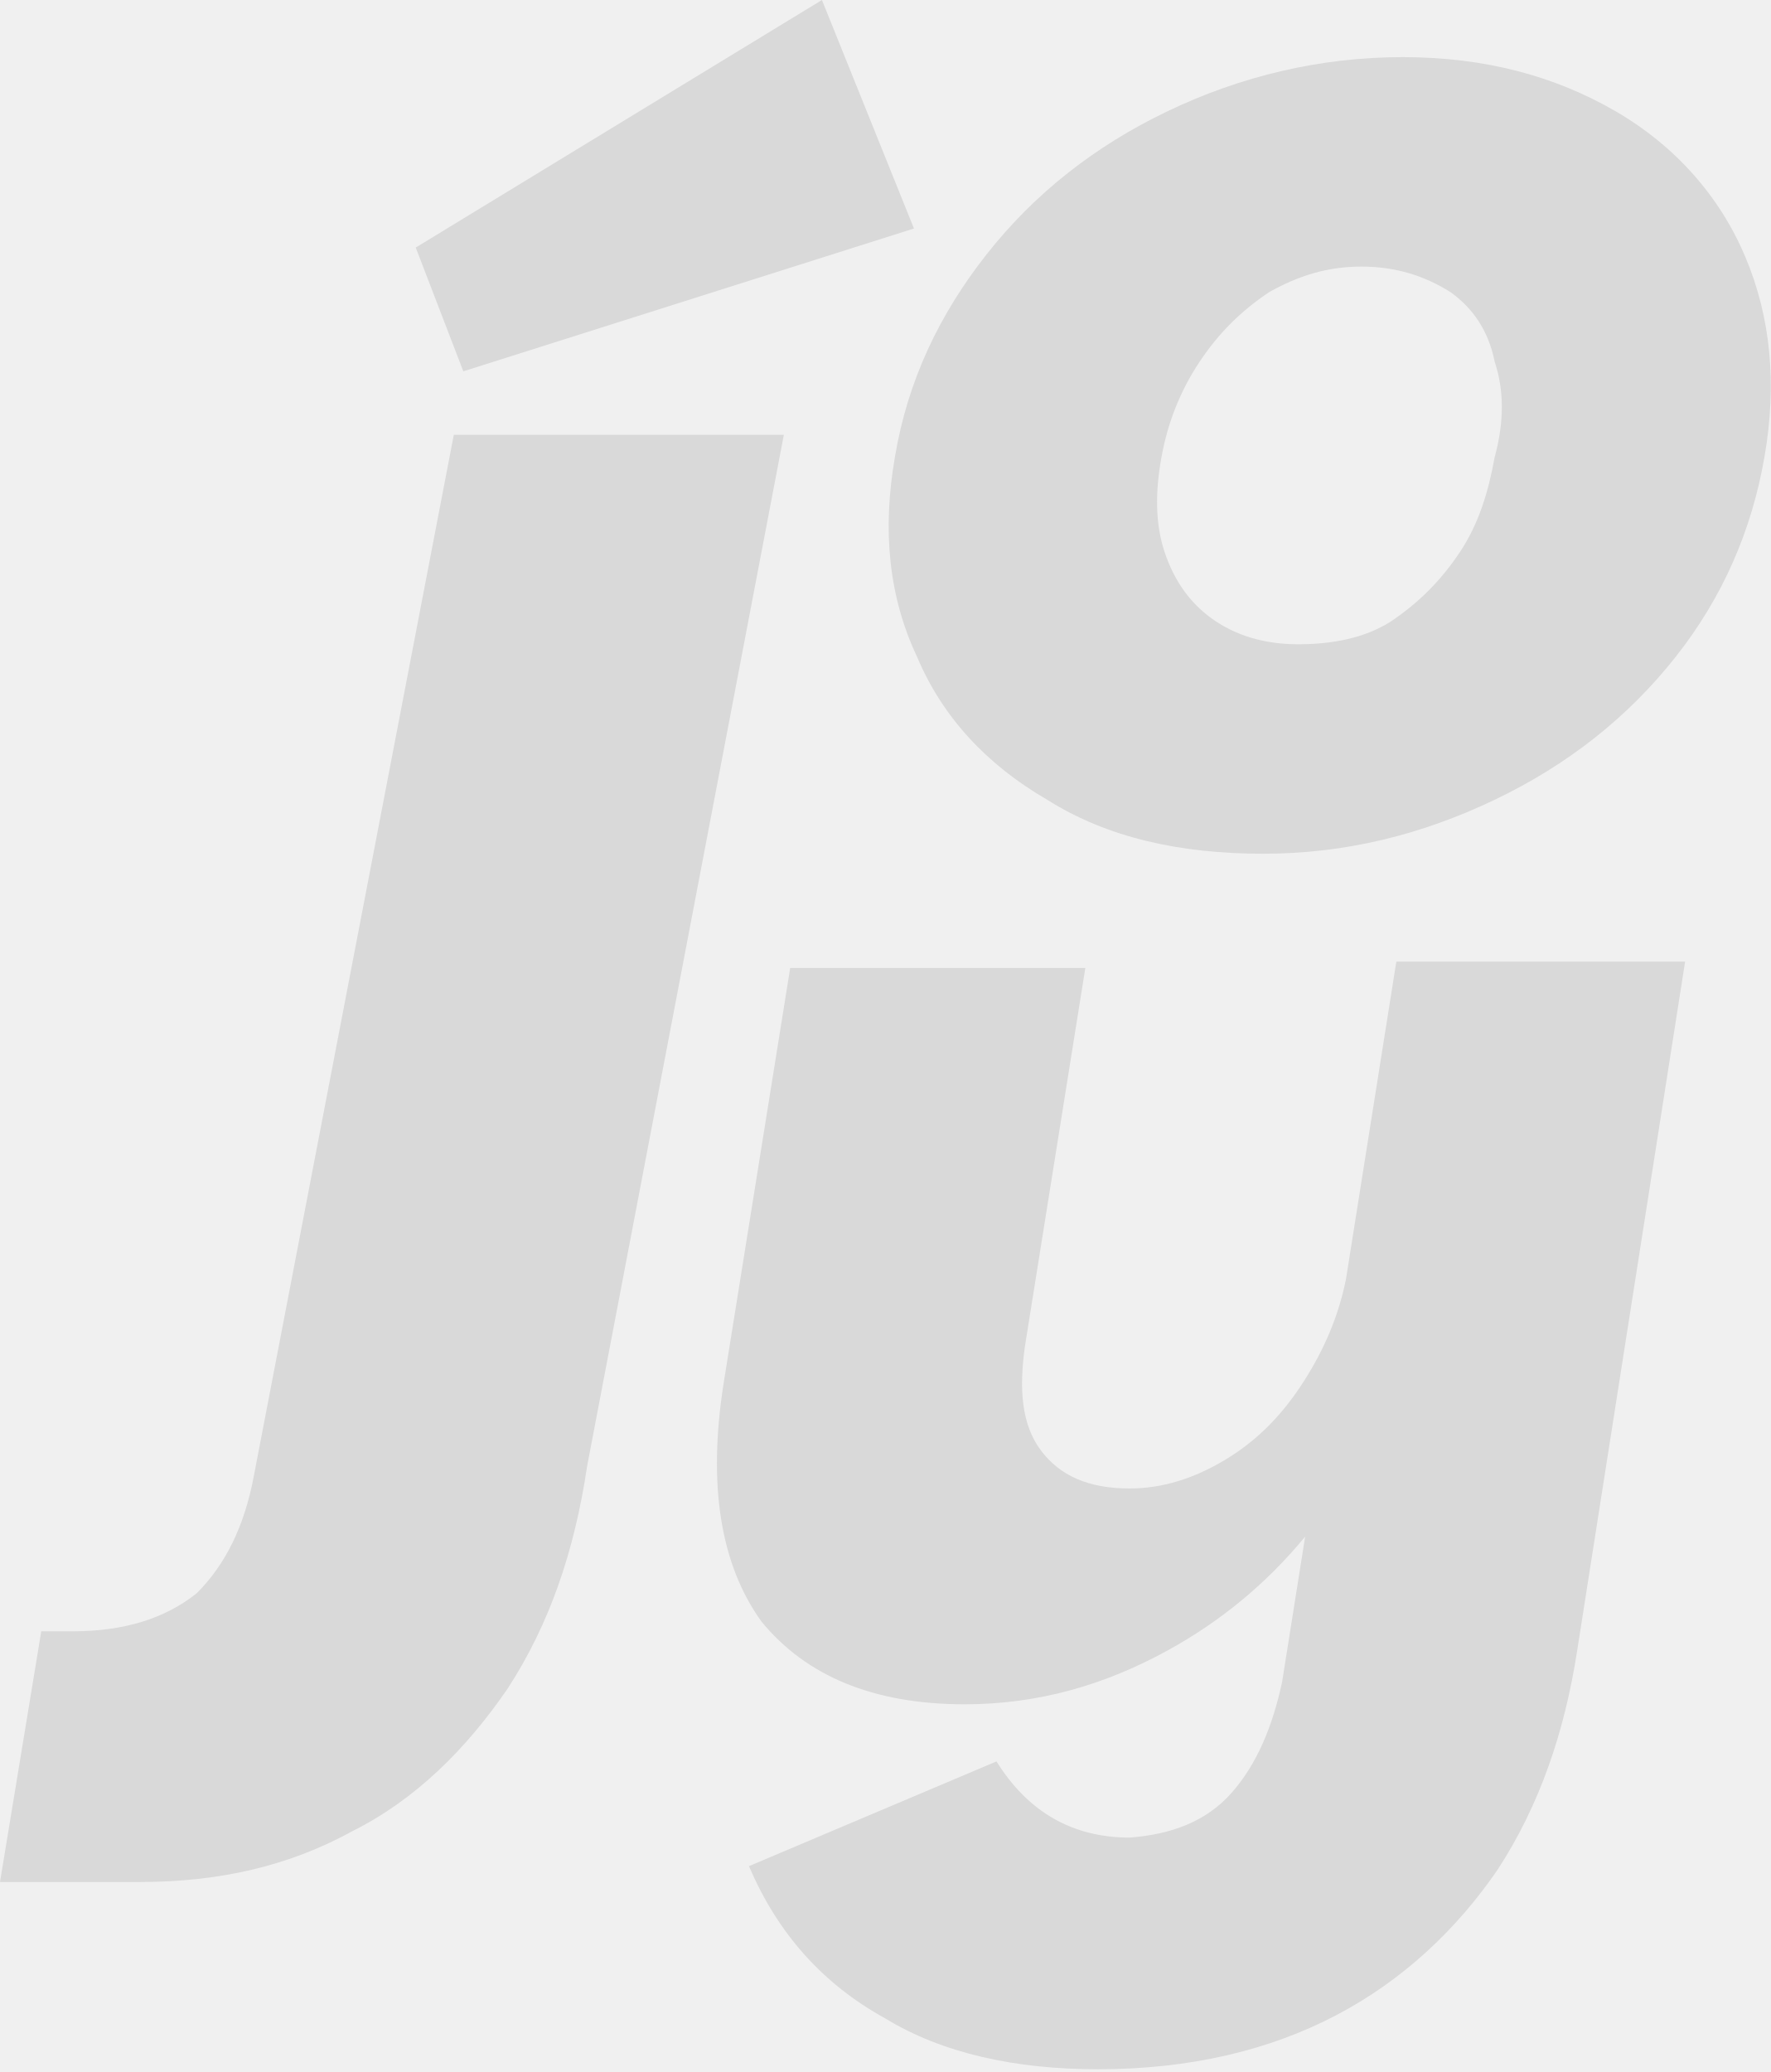
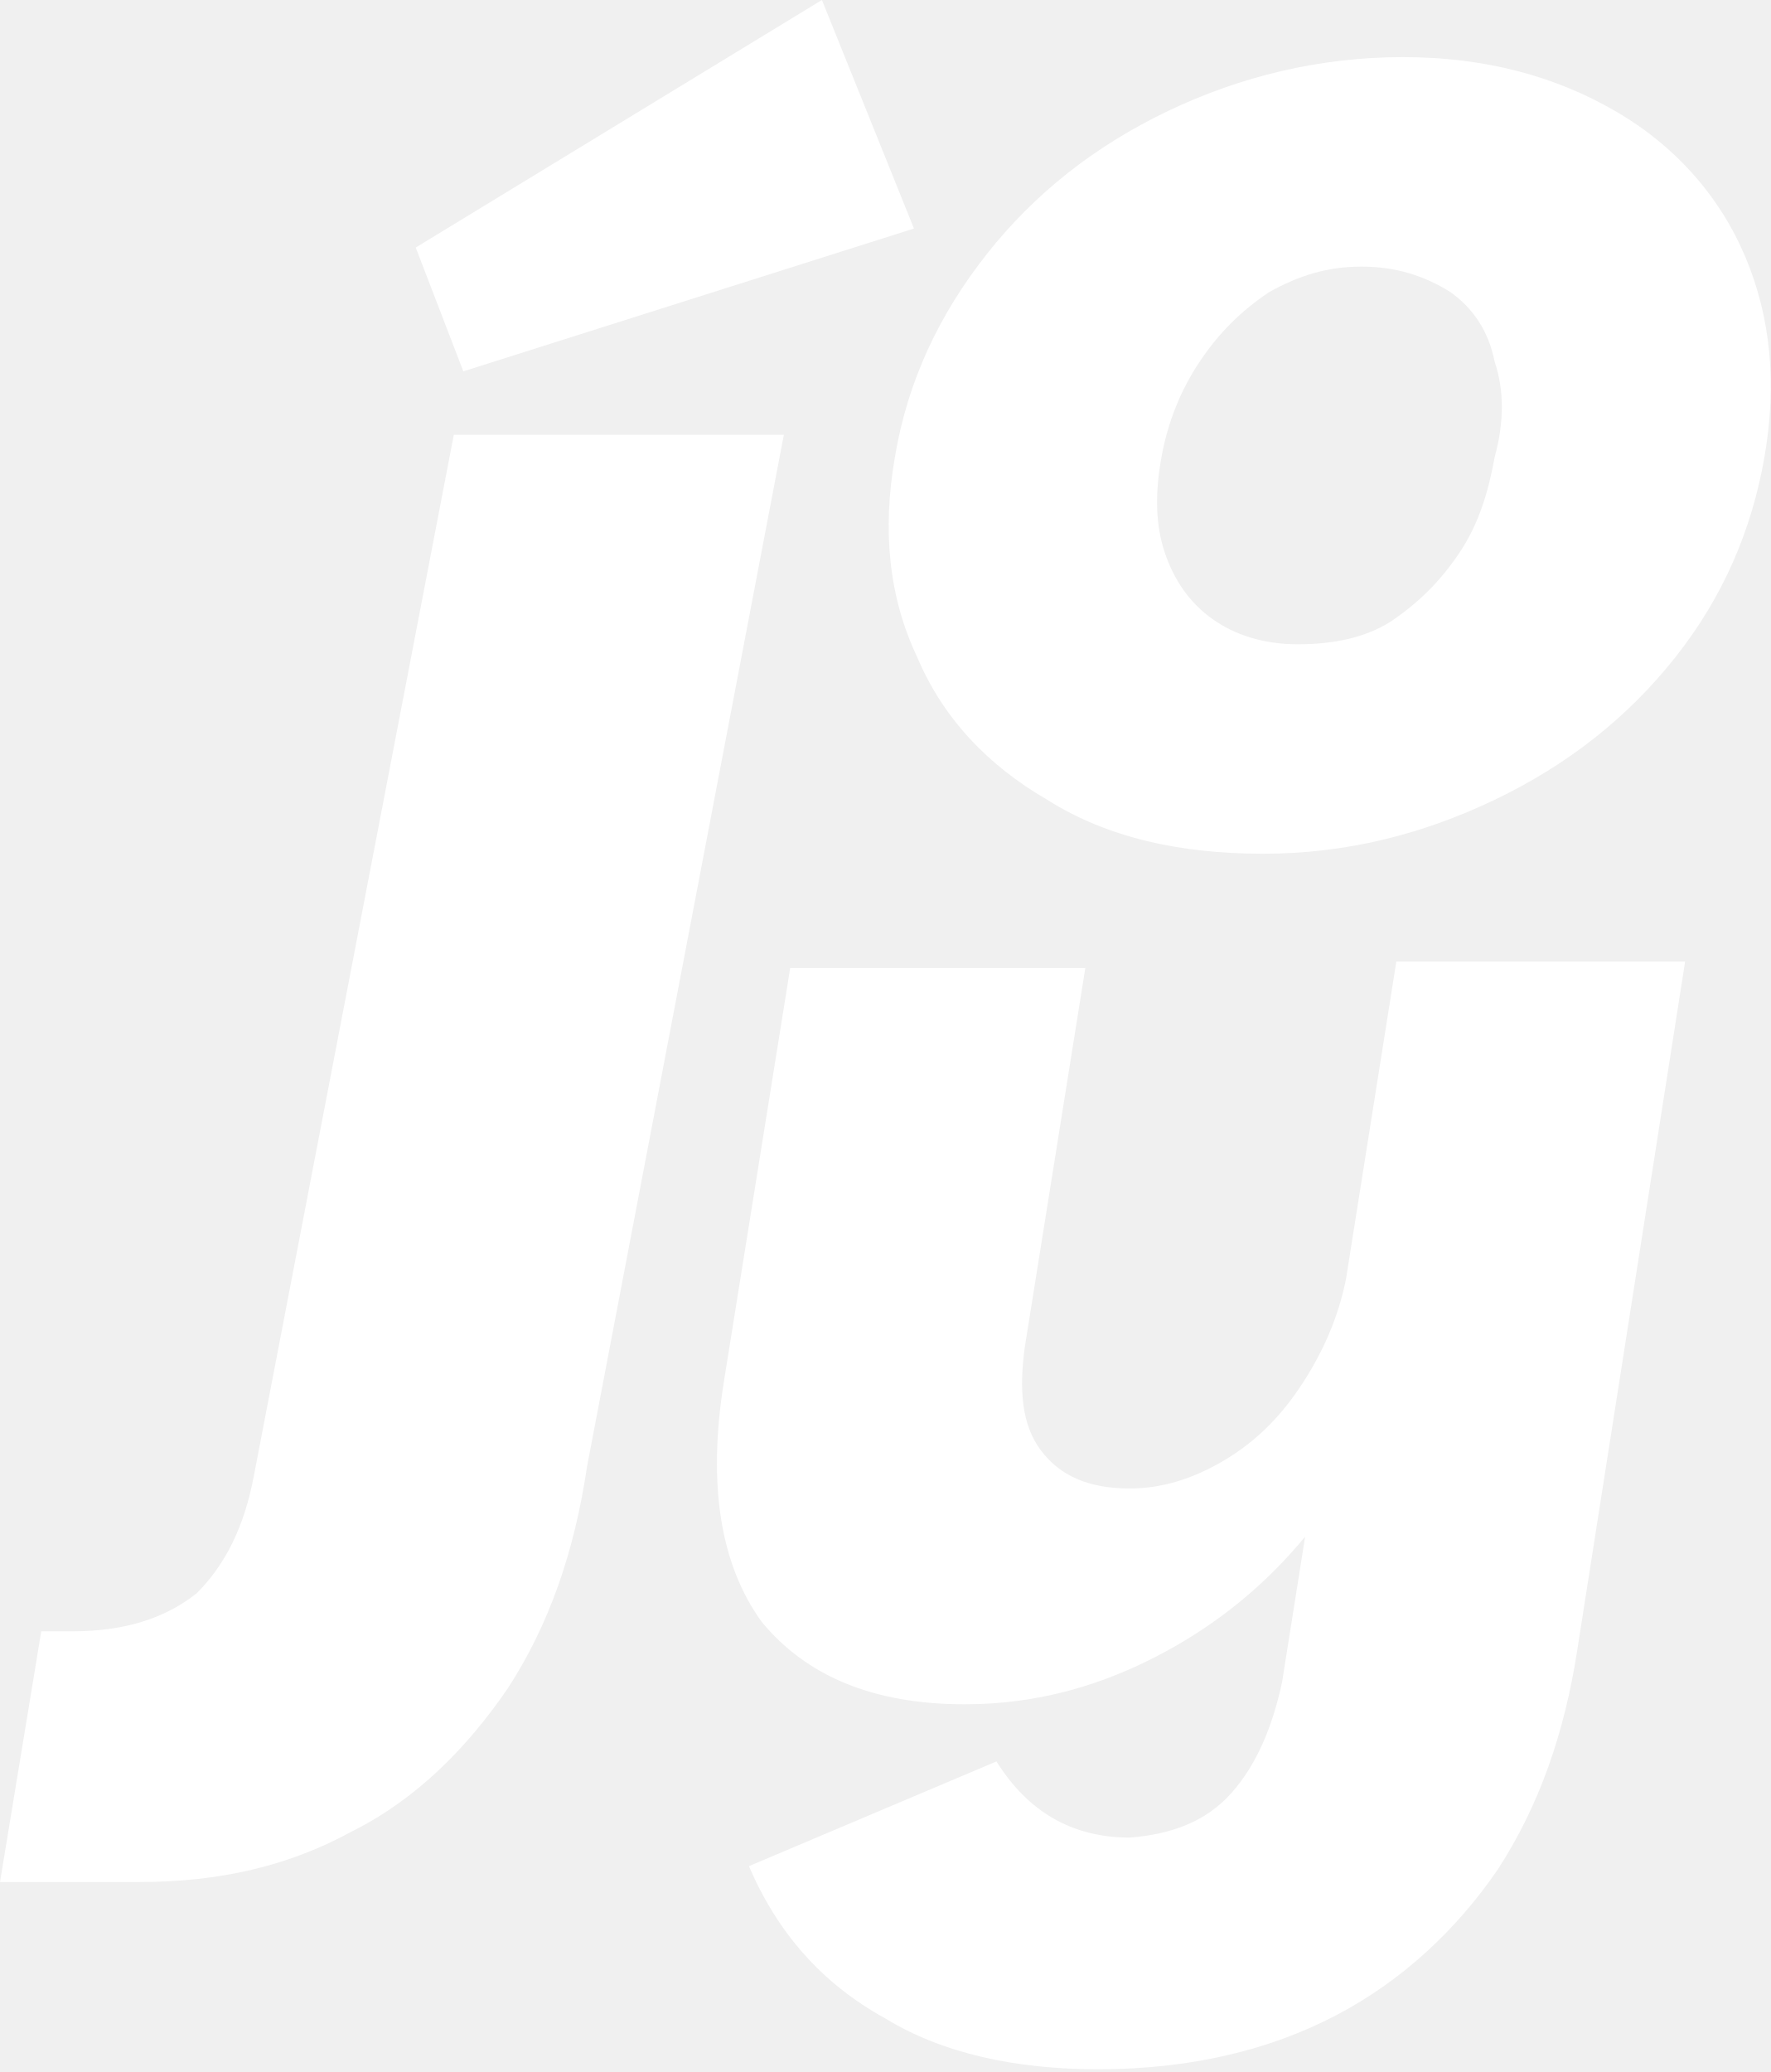
<svg xmlns="http://www.w3.org/2000/svg" width="500" height="585" viewBox="0 0 500 585" fill="none">
  <g clip-path="url(#clip0_12_14)">
-     <path d="M0 531.362H39.426C61.828 531.362 81.541 526.882 99.462 517.025C117.384 508.065 131.72 493.728 143.369 476.703C155.018 458.781 162.186 438.172 165.771 413.979L221.326 122.76H128.136L71.685 416.667C68.996 431.004 63.62 441.756 55.556 449.821C46.595 456.989 34.946 460.574 20.609 460.574H11.649L0 531.362ZM130.824 104.839L258.065 64.516L232.079 0L117.384 69.892L130.824 104.839Z" fill="#D9D9D9" />
-     <path d="M356.631 241.039C379.928 241.039 401.433 235.663 422.043 225.806C442.652 215.95 459.677 202.509 473.118 185.484C486.559 168.459 494.623 149.641 498.208 129.032C501.792 108.423 500 89.606 492.831 72.581C485.663 55.556 473.118 41.218 456.093 31.362C439.068 21.505 419.355 16.129 396.057 16.129C372.76 16.129 350.358 21.505 329.749 31.362C309.14 41.218 292.114 54.659 278.674 71.684C265.233 88.71 256.272 107.527 252.688 129.032C249.104 149.641 250.896 168.459 258.96 185.484C266.129 202.509 278.674 215.95 295.699 225.806C312.724 236.559 333.333 241.039 356.631 241.039ZM366.487 181.9C356.631 181.9 348.566 179.211 342.294 174.731C336.021 170.251 331.541 163.978 328.853 155.914C326.165 147.849 326.165 138.889 327.957 129.032C329.749 119.176 333.333 110.215 338.709 102.15C344.086 94.086 350.358 87.814 358.423 82.437C366.487 77.957 374.552 75.269 384.408 75.269C394.265 75.269 402.33 77.957 409.498 82.437C415.77 86.918 420.251 93.19 422.043 102.15C424.731 110.215 424.731 119.176 422.043 129.032C420.251 138.889 417.563 147.849 412.186 155.914C406.81 163.978 400.537 170.251 392.473 175.627C385.304 180.107 376.344 181.9 366.487 181.9Z" fill="#D9D9D9" />
-     <path d="M377.24 568.996C358.423 578.853 336.022 584.229 310.036 584.229C286.738 584.229 266.129 579.749 250 569.892C232.079 560.036 219.534 545.699 211.47 526.882L281.362 497.312C285.842 504.48 291.219 509.857 297.491 513.441C303.763 517.025 310.932 518.817 318.996 518.817C330.645 517.921 340.502 514.337 347.67 506.272C354.839 498.208 359.319 487.455 362.007 474.91L368.519 433.849C357.415 447.308 344.492 457.841 329.749 465.95C311.828 475.806 293.011 481.183 272.401 481.183C246.416 481.183 227.599 473.118 215.054 457.885C203.405 441.756 199.821 419.355 204.301 390.681L223.118 273.297H306.452L289.427 379.928C287.634 392.473 288.53 402.33 293.907 409.498C299.283 416.667 307.348 420.251 318.996 420.251C327.957 420.251 336.918 417.563 345.878 412.186C354.839 406.81 362.007 399.641 368.28 389.785C373.784 381.135 377.909 371.794 380.047 361.158L394.265 271.505H475.806L445.341 465.95C441.756 489.247 434.588 509.857 422.939 527.778C411.29 544.803 396.057 559.14 377.24 568.996Z" fill="#D9D9D9" />
+     <path d="M0 531.362H39.426C61.828 531.362 81.541 526.882 99.462 517.025C117.384 508.065 131.72 493.728 143.369 476.703C155.018 458.781 162.186 438.172 165.771 413.979L221.326 122.76H128.136L71.685 416.667C68.996 431.004 63.62 441.756 55.556 449.821C46.595 456.989 34.946 460.574 20.609 460.574H11.649L0 531.362ZM130.824 104.839L258.065 64.516L232.079 0L117.384 69.892L130.824 104.839Z" fill="white" />
+     <path d="M356.631 241.039C379.928 241.039 401.433 235.663 422.043 225.806C442.652 215.95 459.677 202.509 473.118 185.484C486.559 168.459 494.623 149.641 498.208 129.032C501.792 108.423 500 89.606 492.831 72.581C485.663 55.556 473.118 41.218 456.093 31.362C439.068 21.505 419.355 16.129 396.057 16.129C372.76 16.129 350.358 21.505 329.749 31.362C309.14 41.218 292.114 54.659 278.674 71.684C265.233 88.71 256.272 107.527 252.688 129.032C249.104 149.641 250.896 168.459 258.96 185.484C266.129 202.509 278.674 215.95 295.699 225.806C312.724 236.559 333.333 241.039 356.631 241.039ZM366.487 181.9C356.631 181.9 348.566 179.211 342.294 174.731C336.021 170.251 331.541 163.978 328.853 155.914C326.165 147.849 326.165 138.889 327.957 129.032C329.749 119.176 333.333 110.215 338.709 102.15C344.086 94.086 350.358 87.814 358.423 82.437C366.487 77.957 374.552 75.269 384.408 75.269C394.265 75.269 402.33 77.957 409.498 82.437C415.77 86.918 420.251 93.19 422.043 102.15C424.731 110.215 424.731 119.176 422.043 129.032C420.251 138.889 417.563 147.849 412.186 155.914C406.81 163.978 400.537 170.251 392.473 175.627C385.304 180.107 376.344 181.9 366.487 181.9Z" fill="white" />
+     <path d="M377.24 568.996C358.423 578.853 336.022 584.229 310.036 584.229C286.738 584.229 266.129 579.749 250 569.892C232.079 560.036 219.534 545.699 211.47 526.882L281.362 497.312C285.842 504.48 291.219 509.857 297.491 513.441C303.763 517.025 310.932 518.817 318.996 518.817C330.645 517.921 340.502 514.337 347.67 506.272C354.839 498.208 359.319 487.455 362.007 474.91L368.519 433.849C357.415 447.308 344.492 457.841 329.749 465.95C311.828 475.806 293.011 481.183 272.401 481.183C246.416 481.183 227.599 473.118 215.054 457.885C203.405 441.756 199.821 419.355 204.301 390.681L223.118 273.297H306.452L289.427 379.928C287.634 392.473 288.53 402.33 293.907 409.498C299.283 416.667 307.348 420.251 318.996 420.251C327.957 420.251 336.918 417.563 345.878 412.186C354.839 406.81 362.007 399.641 368.28 389.785C373.784 381.135 377.909 371.794 380.047 361.158L394.265 271.505H475.806L445.341 465.95C441.756 489.247 434.588 509.857 422.939 527.778C411.29 544.803 396.057 559.14 377.24 568.996Z" fill="white" />
  </g>
  <defs>
    <clipPath id="clip0_12_14">
      <rect width="500" height="584.229" fill="white" />
    </clipPath>
  </defs>
</svg>
